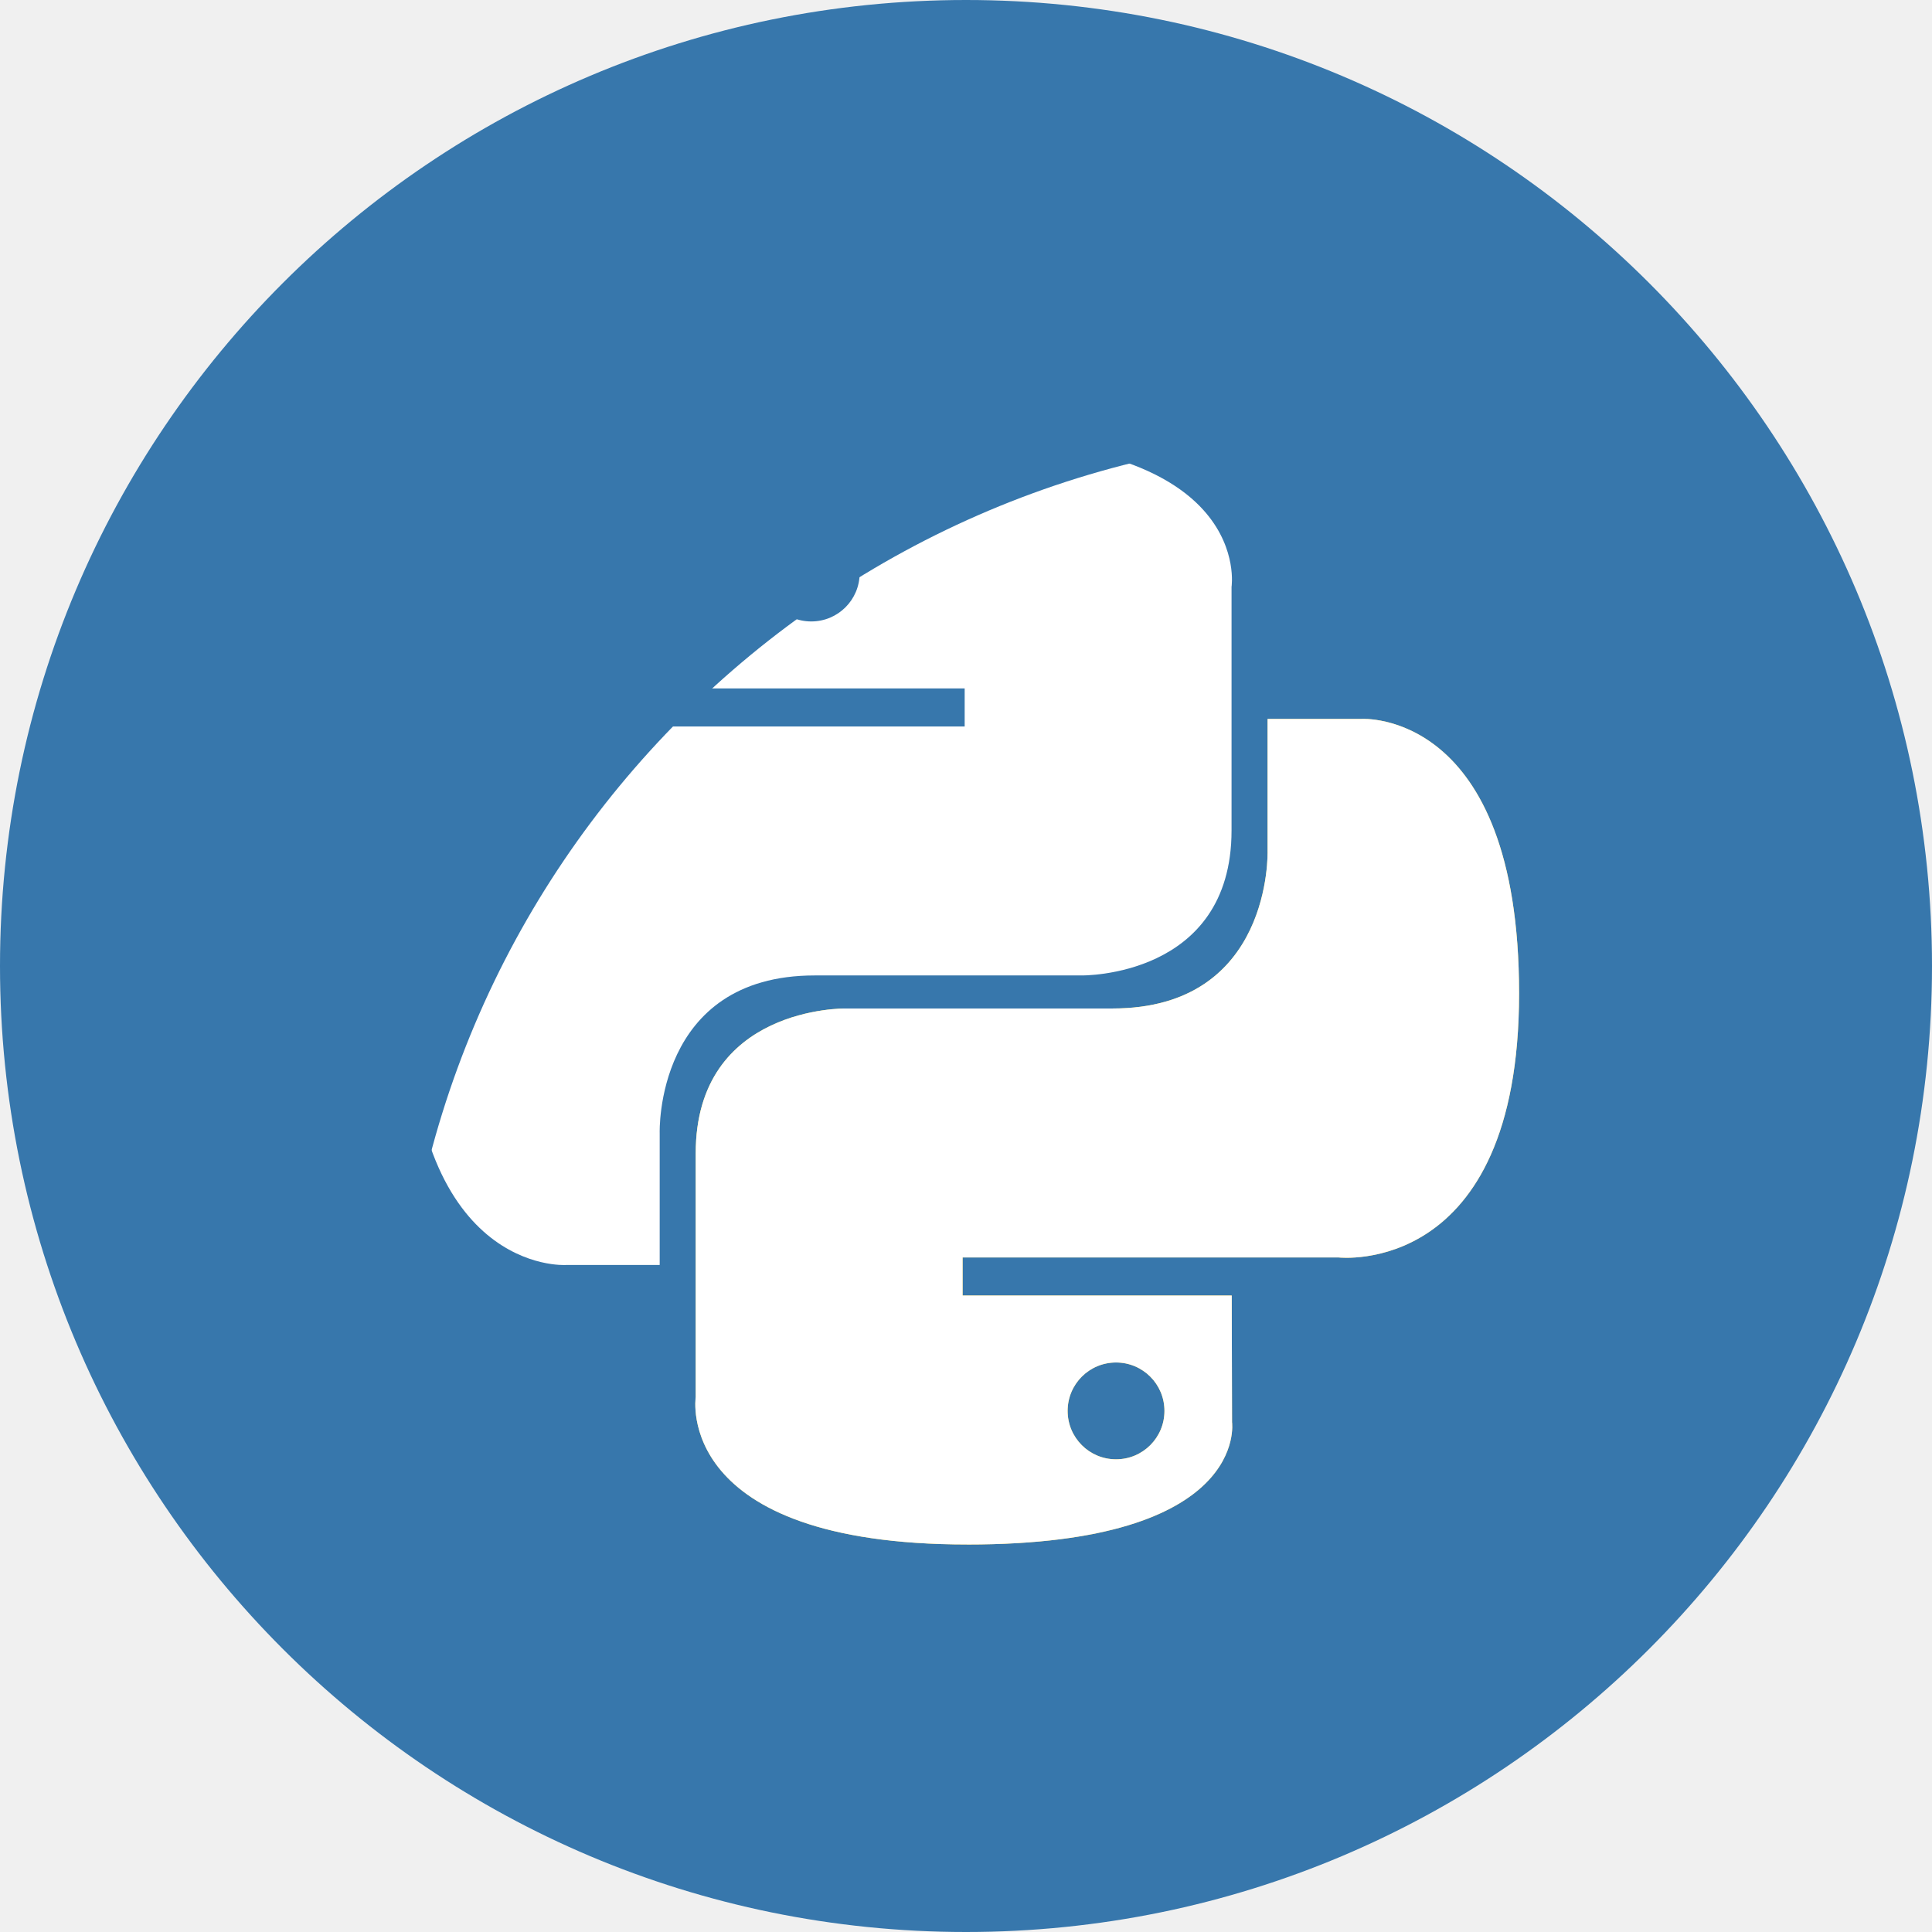
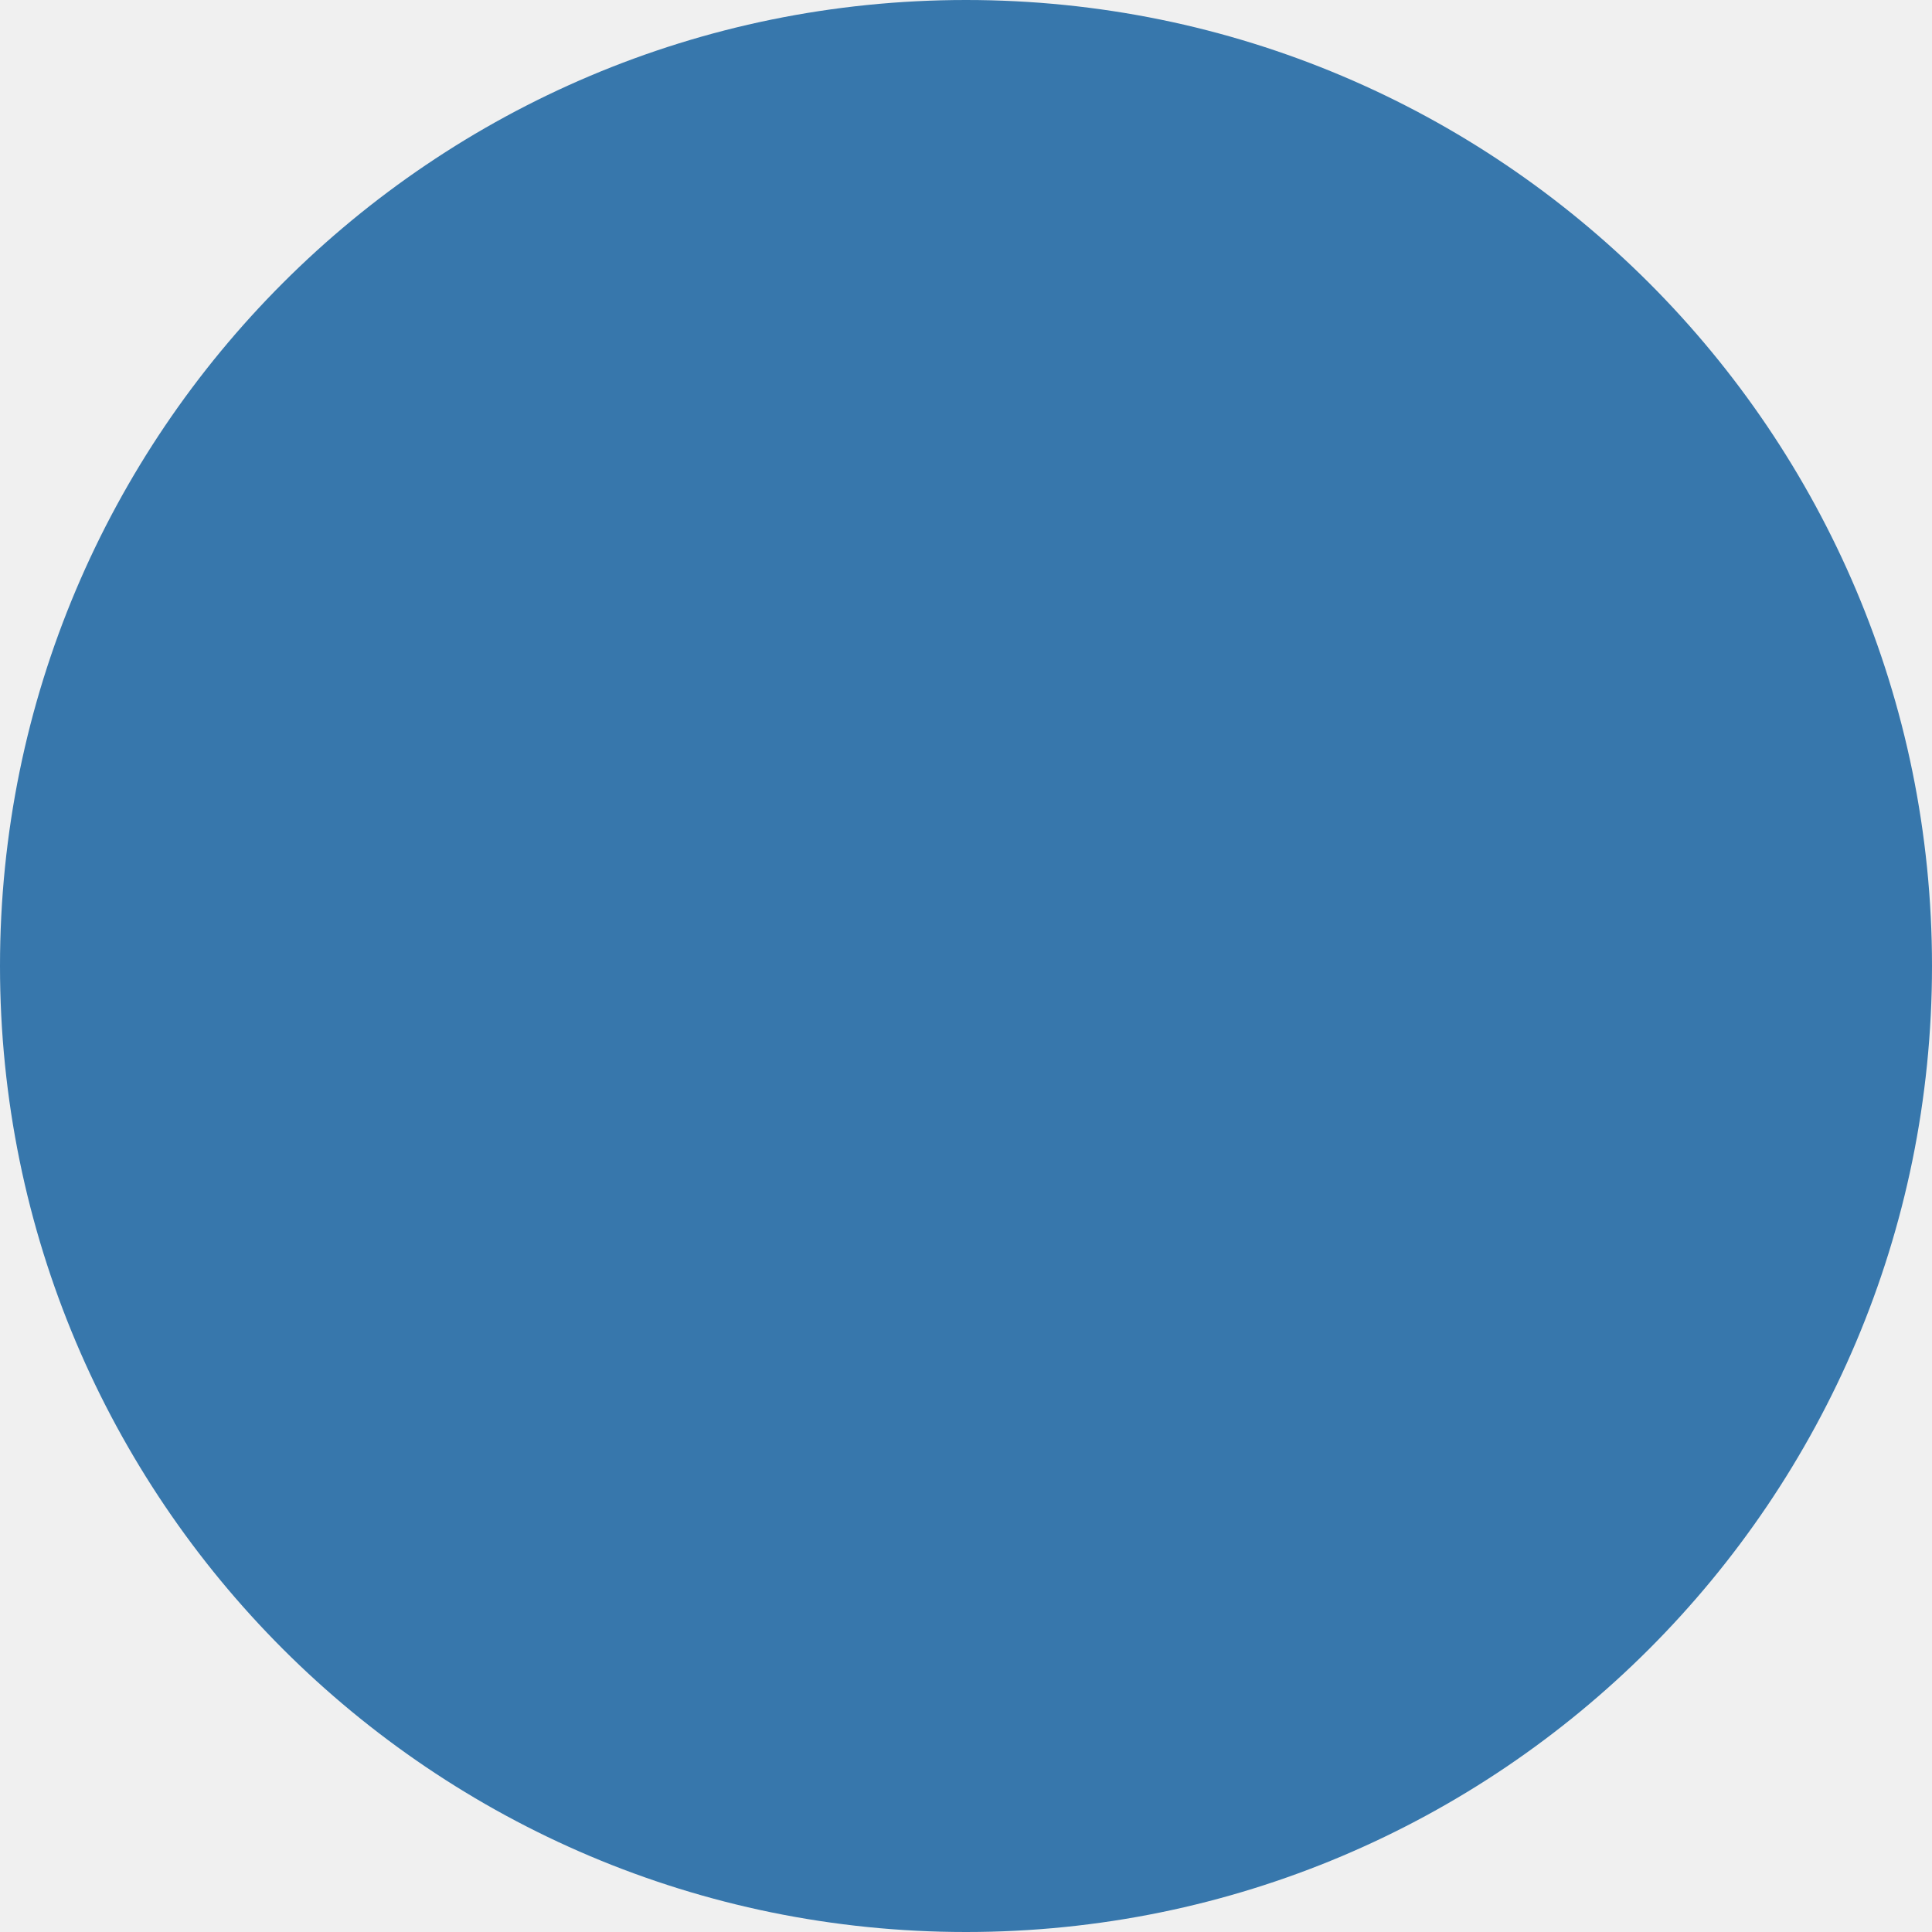
<svg xmlns="http://www.w3.org/2000/svg" xmlns:xlink="http://www.w3.org/1999/xlink" width="100" height="100" viewBox="0 0 100 100">
  <defs>
    <ellipse id="a" cx="50" cy="50" rx="50" ry="50" />
    <linearGradient x1="12.959%" y1="11.7%" x2="79.639%" y2="78.453%" id="d">
      <stop stop-color="#387EB8" offset="0%" />
      <stop stop-color="#366994" offset="100%" />
    </linearGradient>
    <path d="M29.03.244c-14.596 0-13.685 6.33-13.685 6.33l.016 6.558h13.93v1.97H9.83S.487 14.04.487 28.77 8.64 42.976 8.64 42.976h4.866v-6.834s-.262-8.153 8.023-8.153h13.814s7.762.124 7.762-7.503V7.877S44.286.243 29.03.243zm-7.68 4.41c1.386 0 2.506 1.12 2.506 2.506 0 1.386-1.12 2.506-2.506 2.506-1.386 0-2.506-1.12-2.506-2.506 0-1.386 1.12-2.506 2.506-2.506z" id="c" />
    <linearGradient x1="19.128%" y1="20.316%" x2="90.742%" y2="88.773%" id="g">
      <stop stop-color="#FFE052" offset="0%" />
      <stop stop-color="#FFC331" offset="100%" />
    </linearGradient>
    <path d="M29.445 57.444c14.597 0 13.685-6.33 13.685-6.33l-.016-6.558h-13.93v-1.97h19.463s9.34 1.06 9.34-13.668c0-14.73-8.152-14.206-8.152-14.206H44.97v6.834s.26 8.153-8.023 8.153H23.13s-7.76-.127-7.76 7.5v12.612s-1.18 7.632 14.075 7.632zm7.68-4.41c-1.385 0-2.505-1.12-2.505-2.506 0-1.386 1.12-2.506 2.506-2.506 1.385 0 2.506 1.12 2.506 2.506 0 1.386-1.12 2.506-2.506 2.506z" id="f" />
  </defs>
-   <g fill="none" fill-rule="evenodd">
-     <mask id="b" fill="#fff">
+   <g fill="none">
+     <mask id="b">
      <use xlink:href="#a" />
    </mask>
    <use fill="#3777AC" xlink:href="#a" />
-     <g transform="translate(20.64 22.5)" mask="url(#b)">
-       <mask id="e" fill="#fff">
+     <g transform="translate(20.639 22.5)" mask="url(#b)">
+       <mask id="e">
        <use xlink:href="#c" />
      </mask>
-       <use fill="url(#d)" xlink:href="#c" />
-       <path fill="#FFF" mask="url(#e)" d="M-17.61-30.35h104.5V82.416h-104.5z" />
-       <mask id="h" fill="#fff">
+       <use id="Mask" fill="url(#d)" xlink:href="#c" />
+       <path fill="#fff" mask="url(#e)" d="M-17.61-30.35h104.5V82.416h-104.5z" />
+       <mask id="h">
        <use xlink:href="#f" />
      </mask>
-       <use fill="url(#g)" xlink:href="#f" />
-       <use xlink:href="#f" />
-       <path fill="#FFF" mask="url(#h)" d="M-17.61-30.35h104.5V82.416h-104.5z" />
+       <g>
+         <use fill="url(#g)" xlink:href="#f" />
+         <use xlink:href="#f" />
+       </g>
+       <path fill="#fff" mask="url(#h)" d="M-17.61-30.35h104.5V82.416h-104.5z" />
    </g>
  </g>
</svg>
